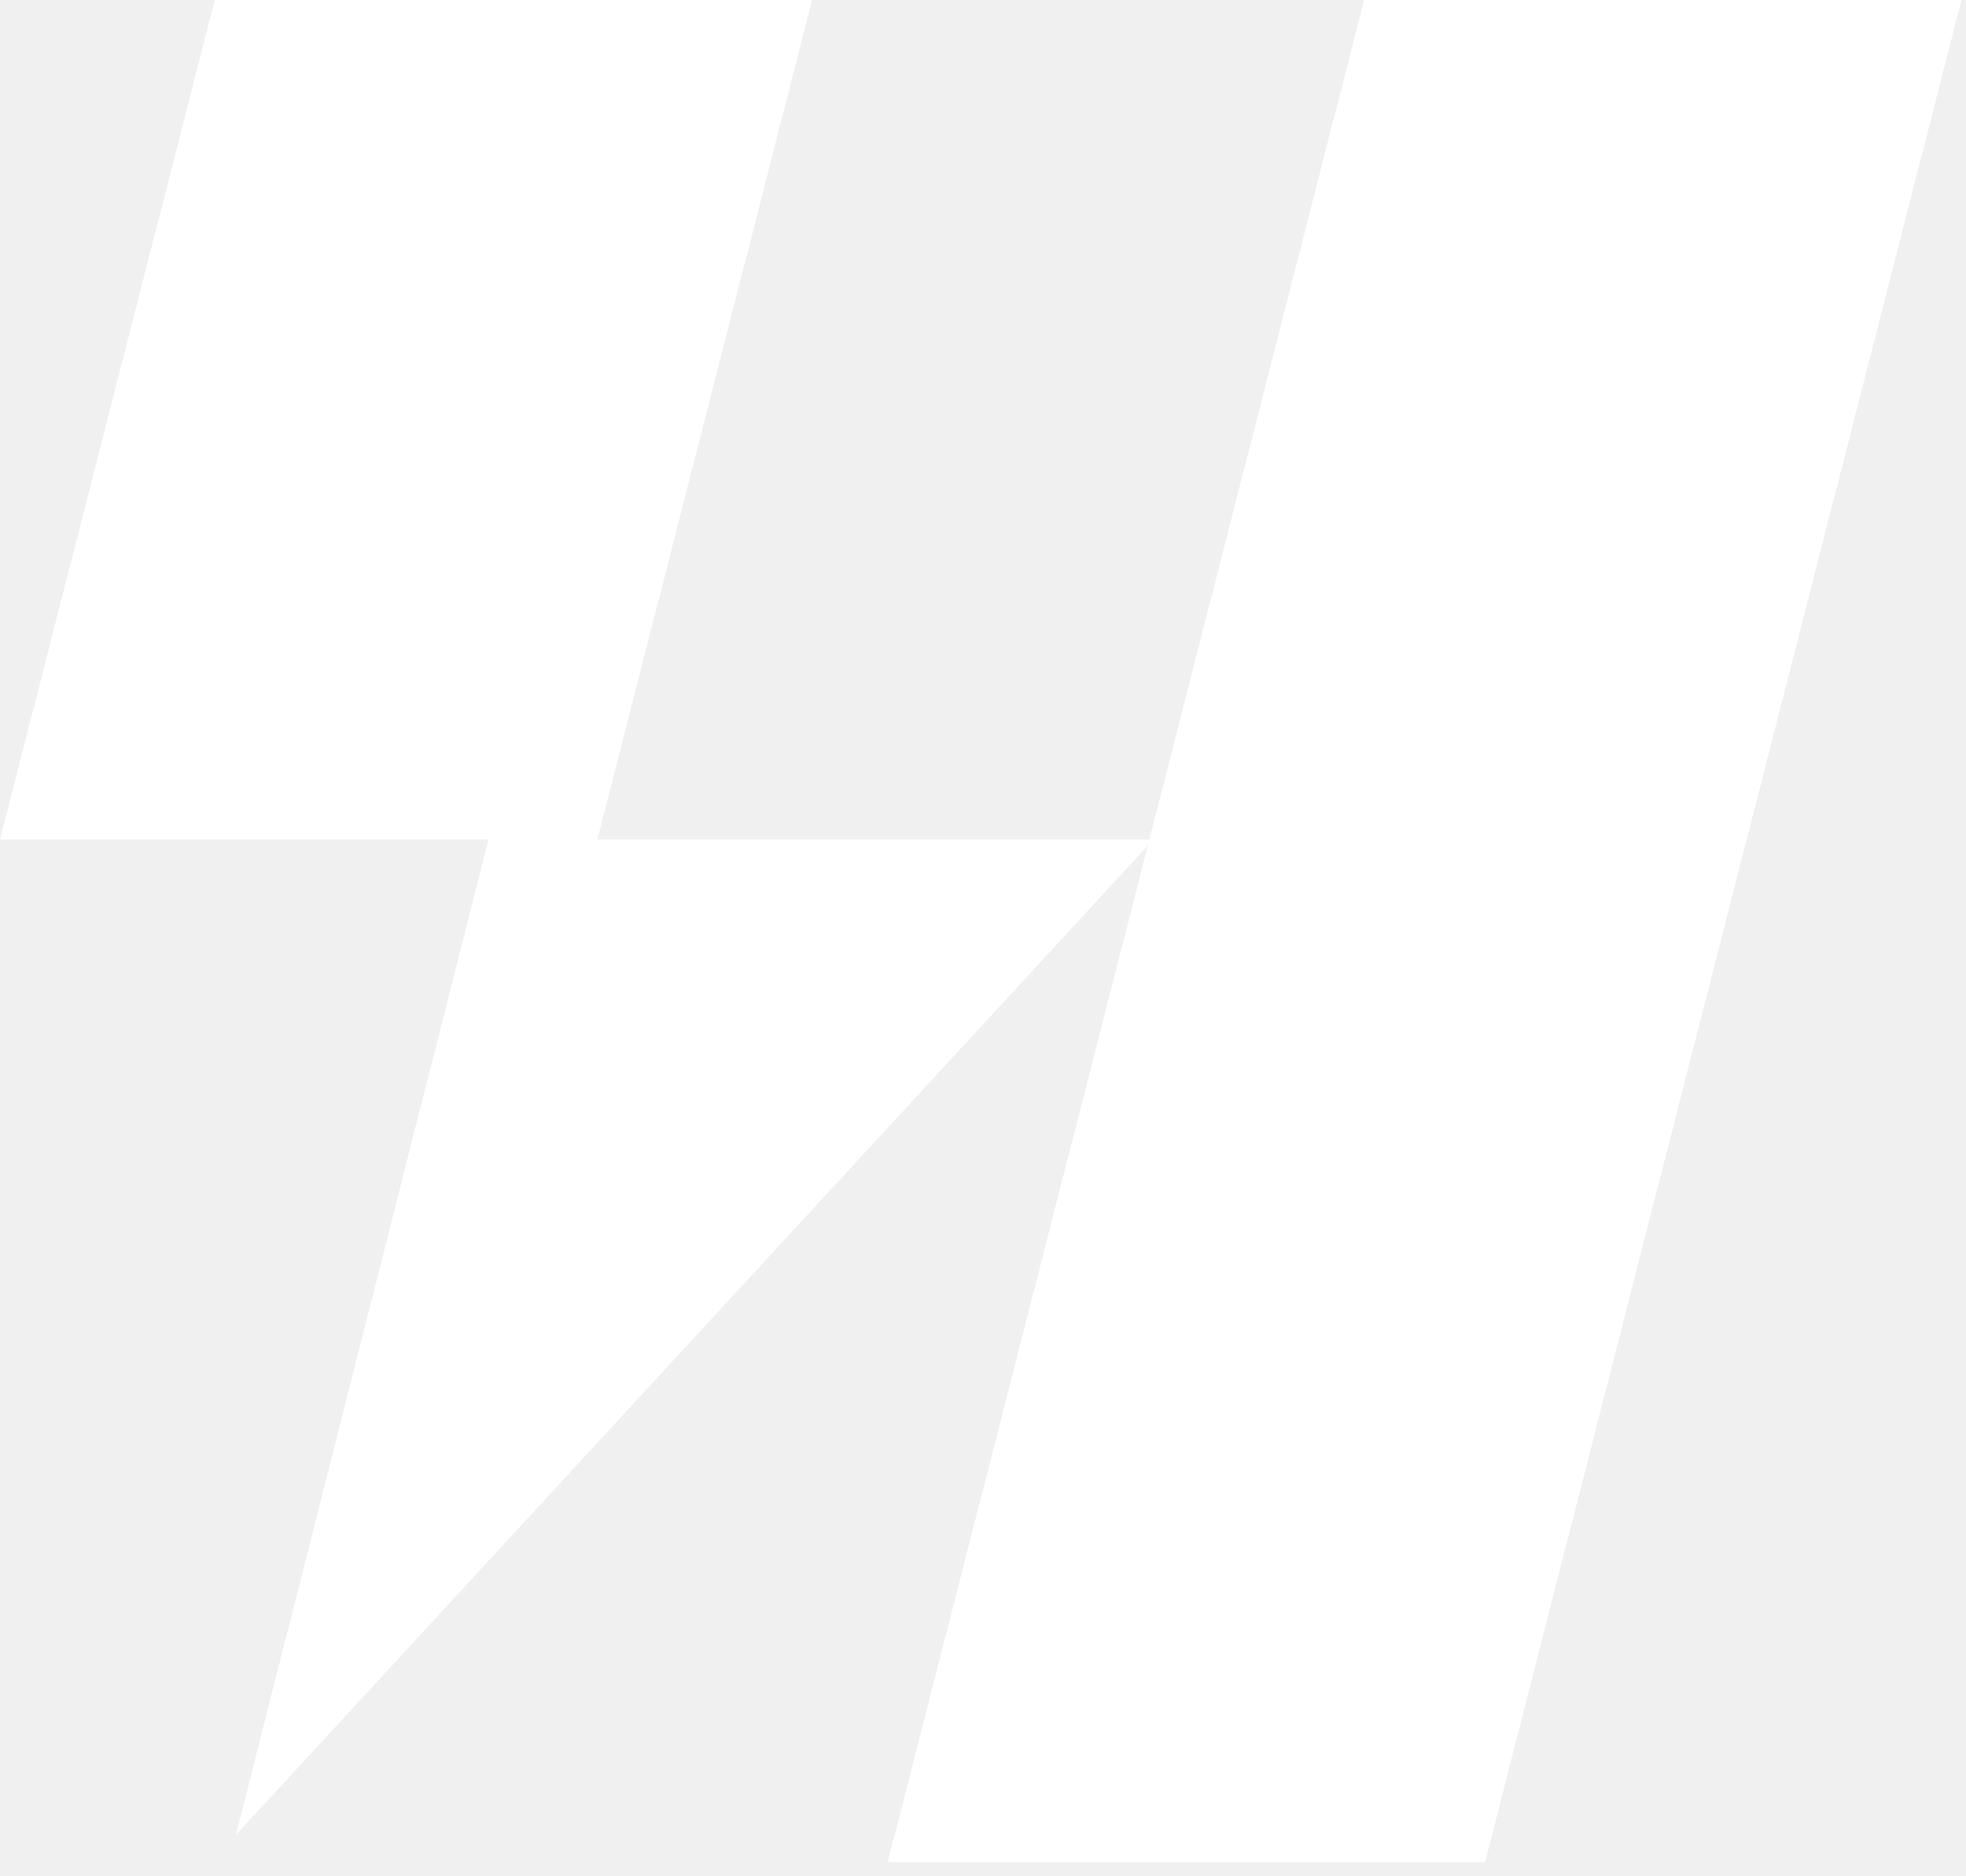
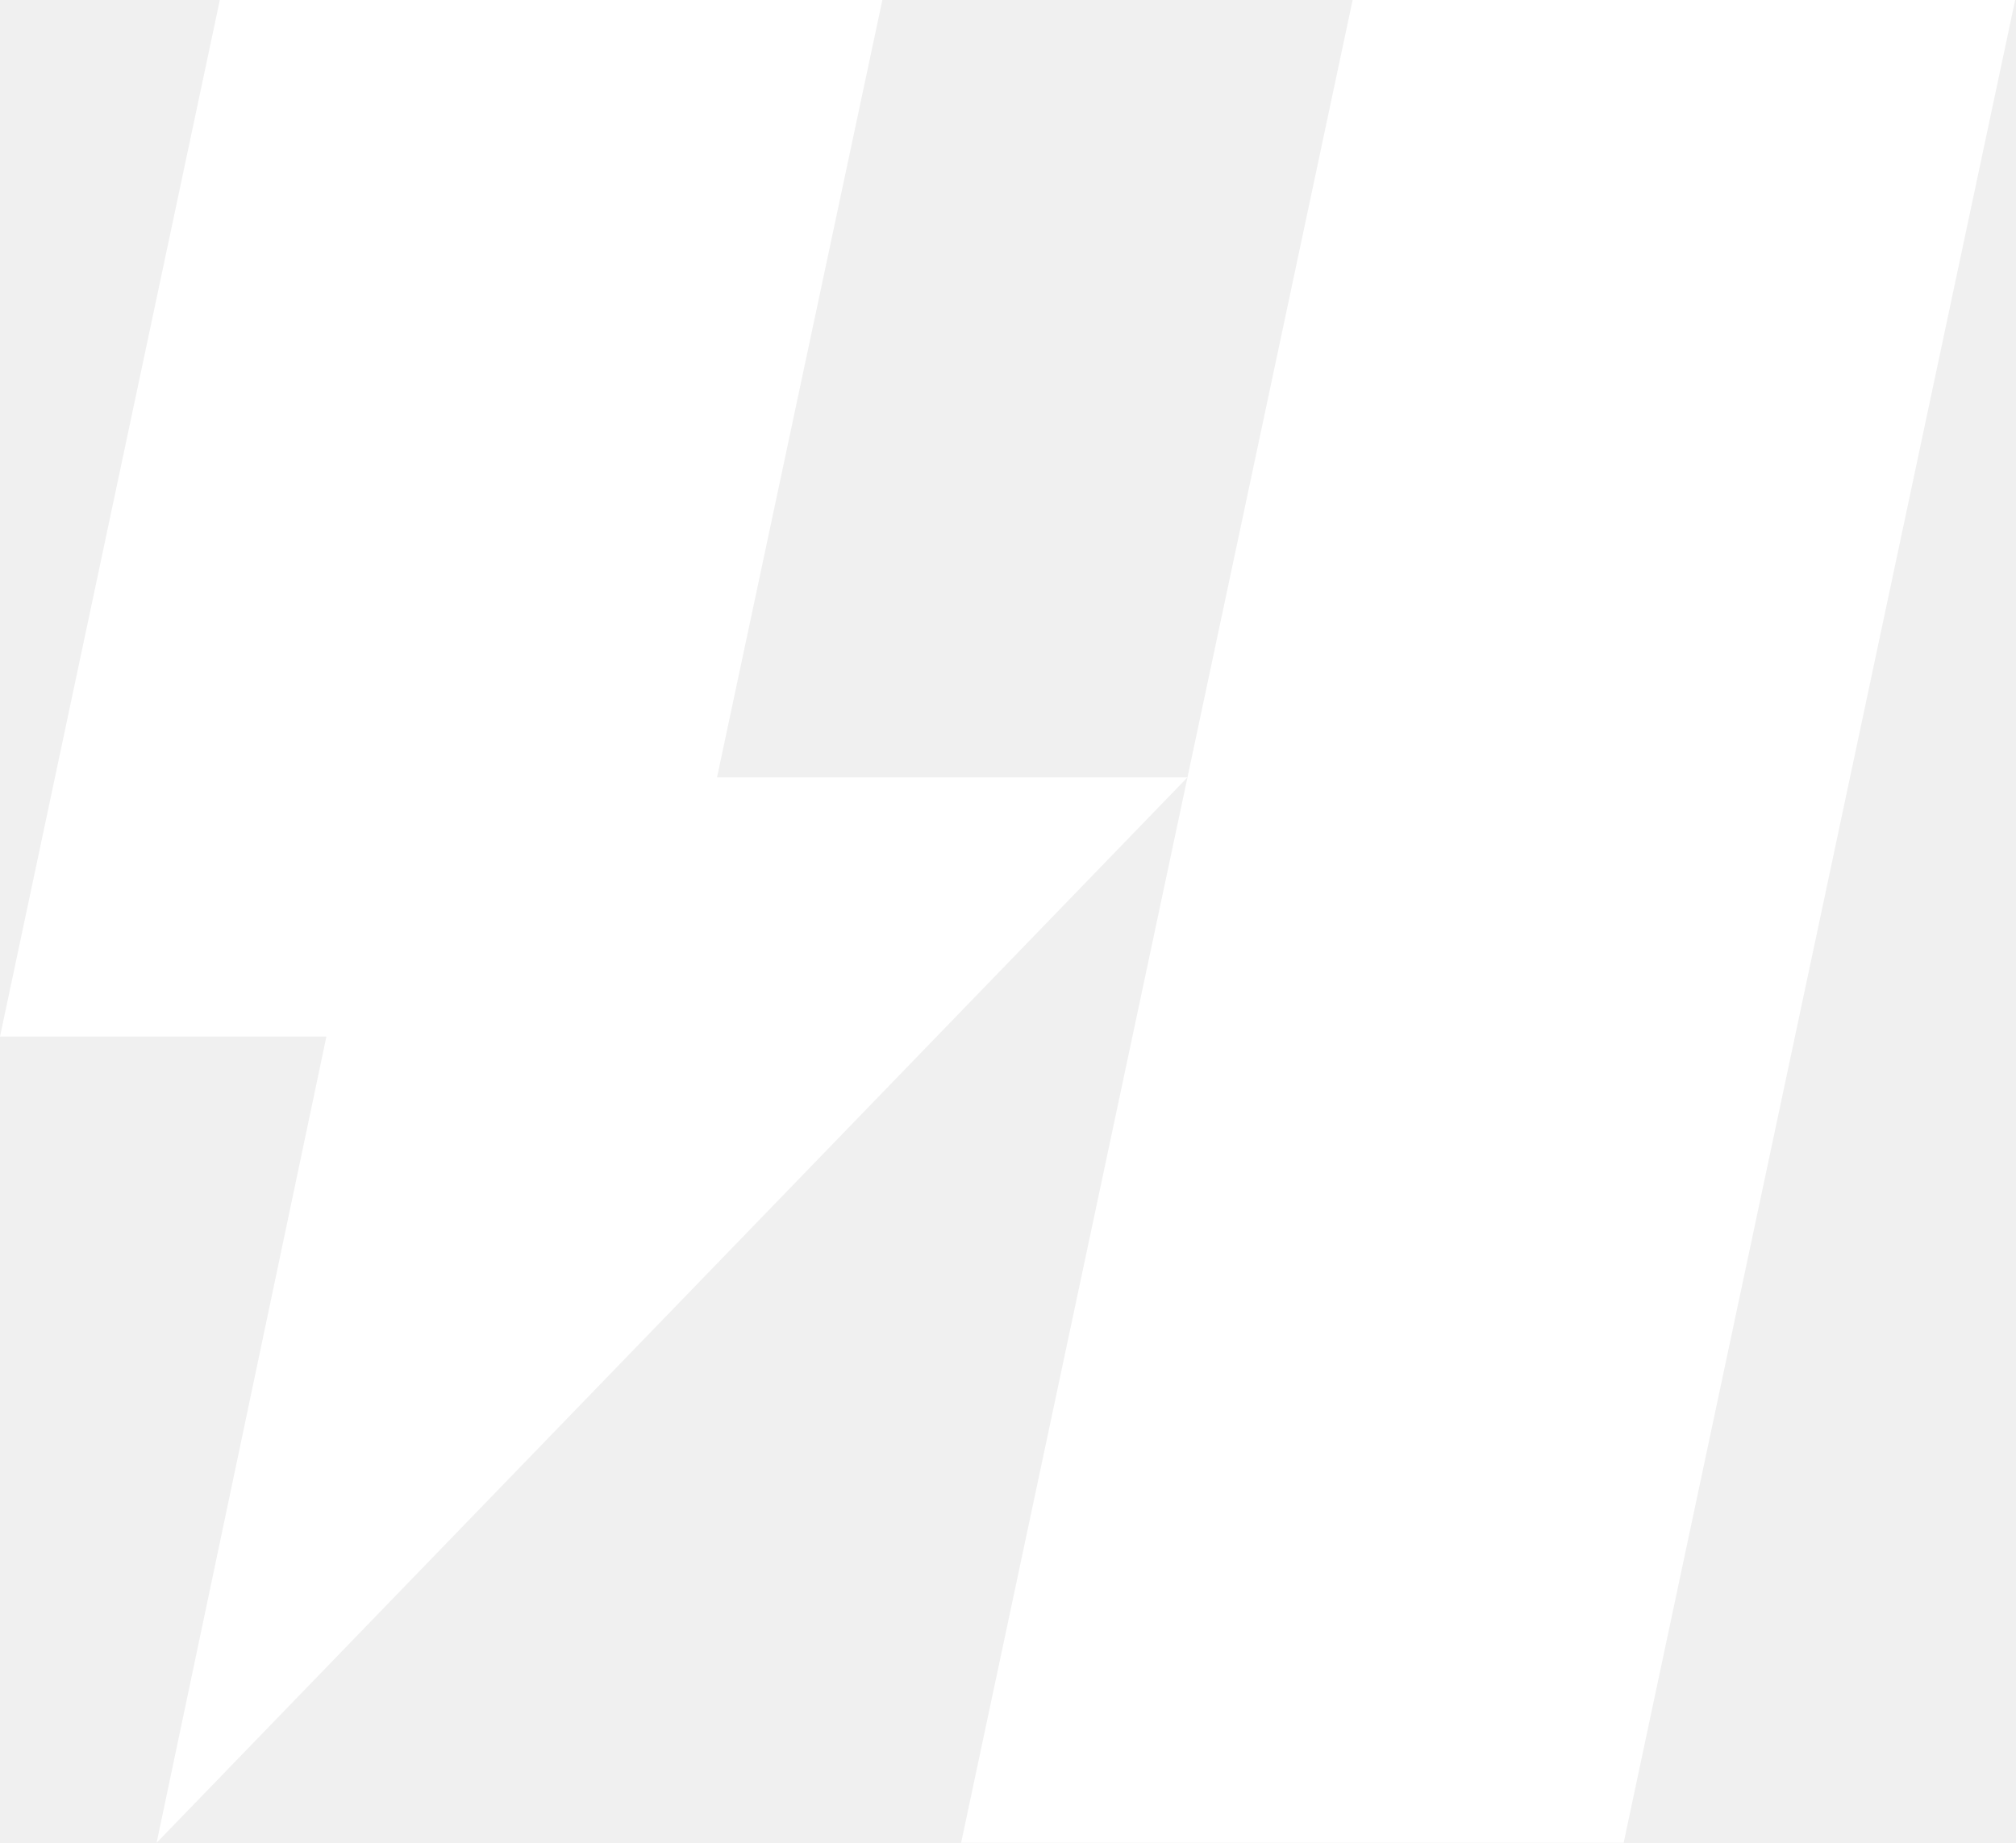
- <svg xmlns="http://www.w3.org/2000/svg" width="130" height="124" fill="none" class="dark:fill-foreground" viewBox="0 0 130 124">
-   <g clip-path="url(#a)">
-     <path fill="#fff" d="M90.2 0 76 55.5H39.5L53.7 0H14.2L0 55.5h32.3l-16.7 65.8 60.3-65.4-17.2 67.2h39.5L129.7 0z" />
-   </g>
-   <defs>
-     <clipPath id="a">
-       <path fill="#fff" d="M0 0h130v123.2H0z" />
-     </clipPath>
-   </defs>
+ <svg xmlns="http://www.w3.org/2000/svg" width="210" height="192" fill="none" viewBox="0 0 210 192">
+   <path fill="#fff" d="M209.914 0h-69.015l-40.782 192.002h69.014zM91.913 0H22.898L0 108h34l-17.687 84.004L123.688 81h-49z" />
</svg>
